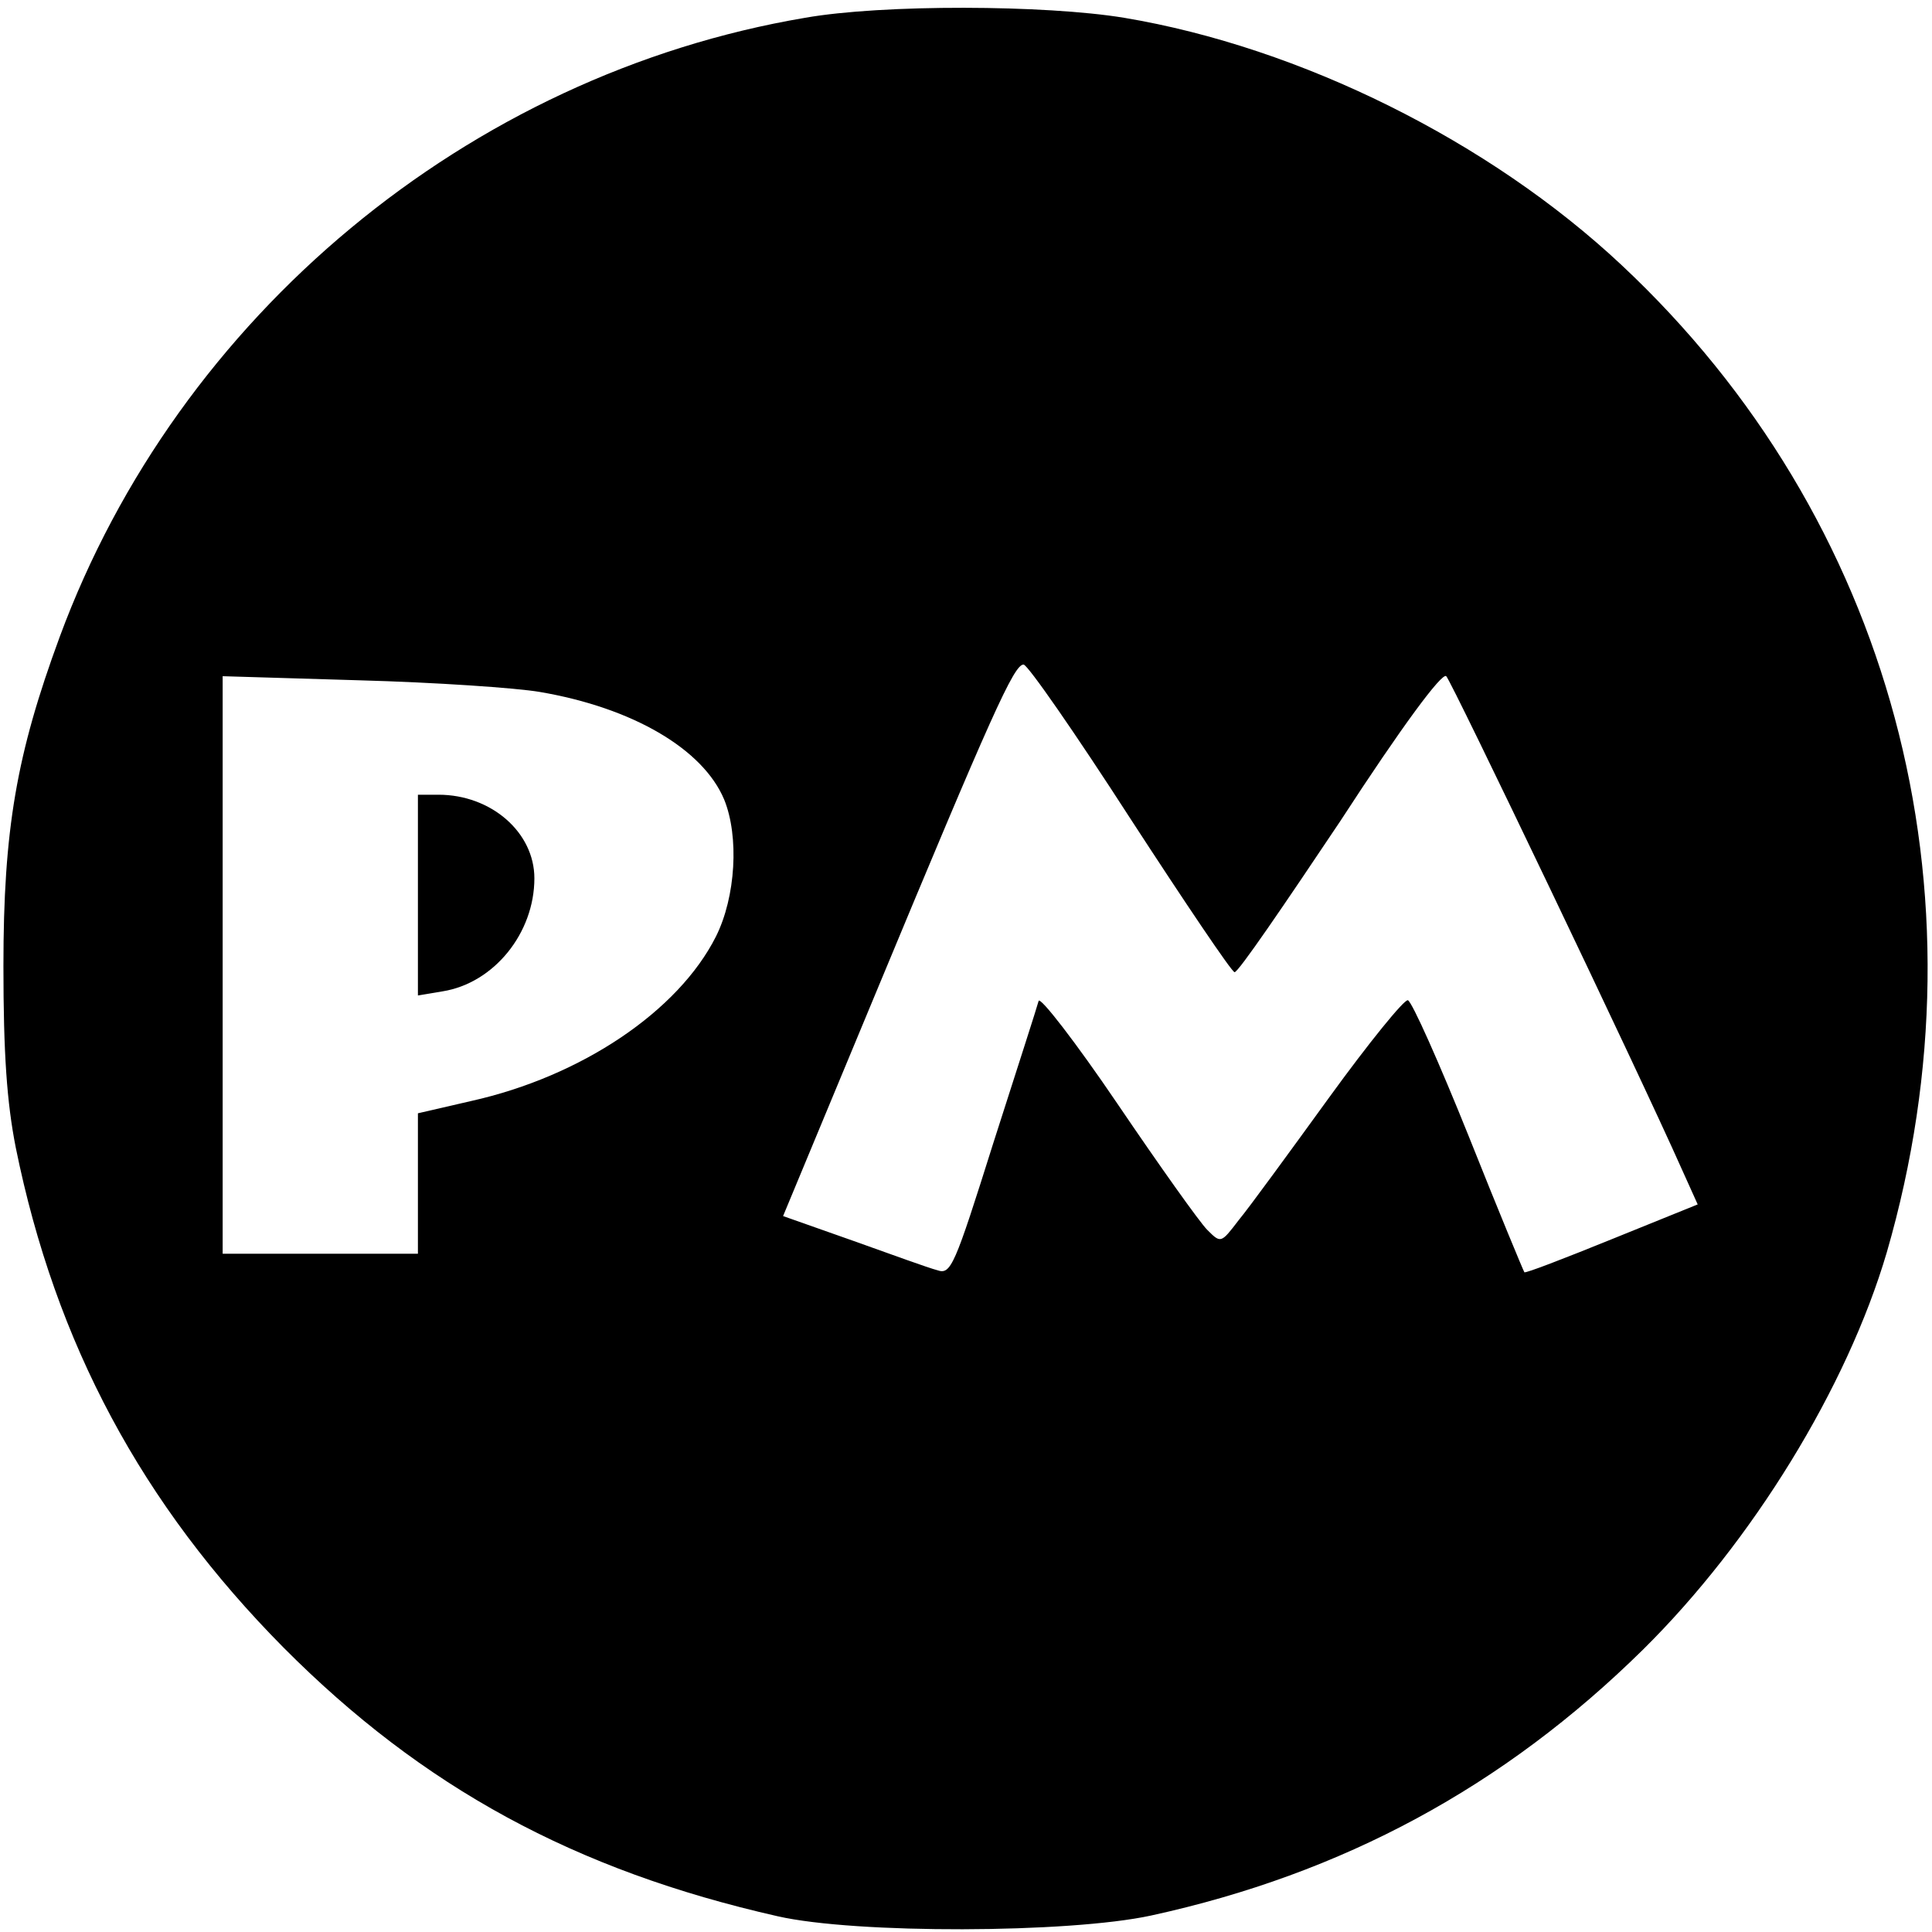
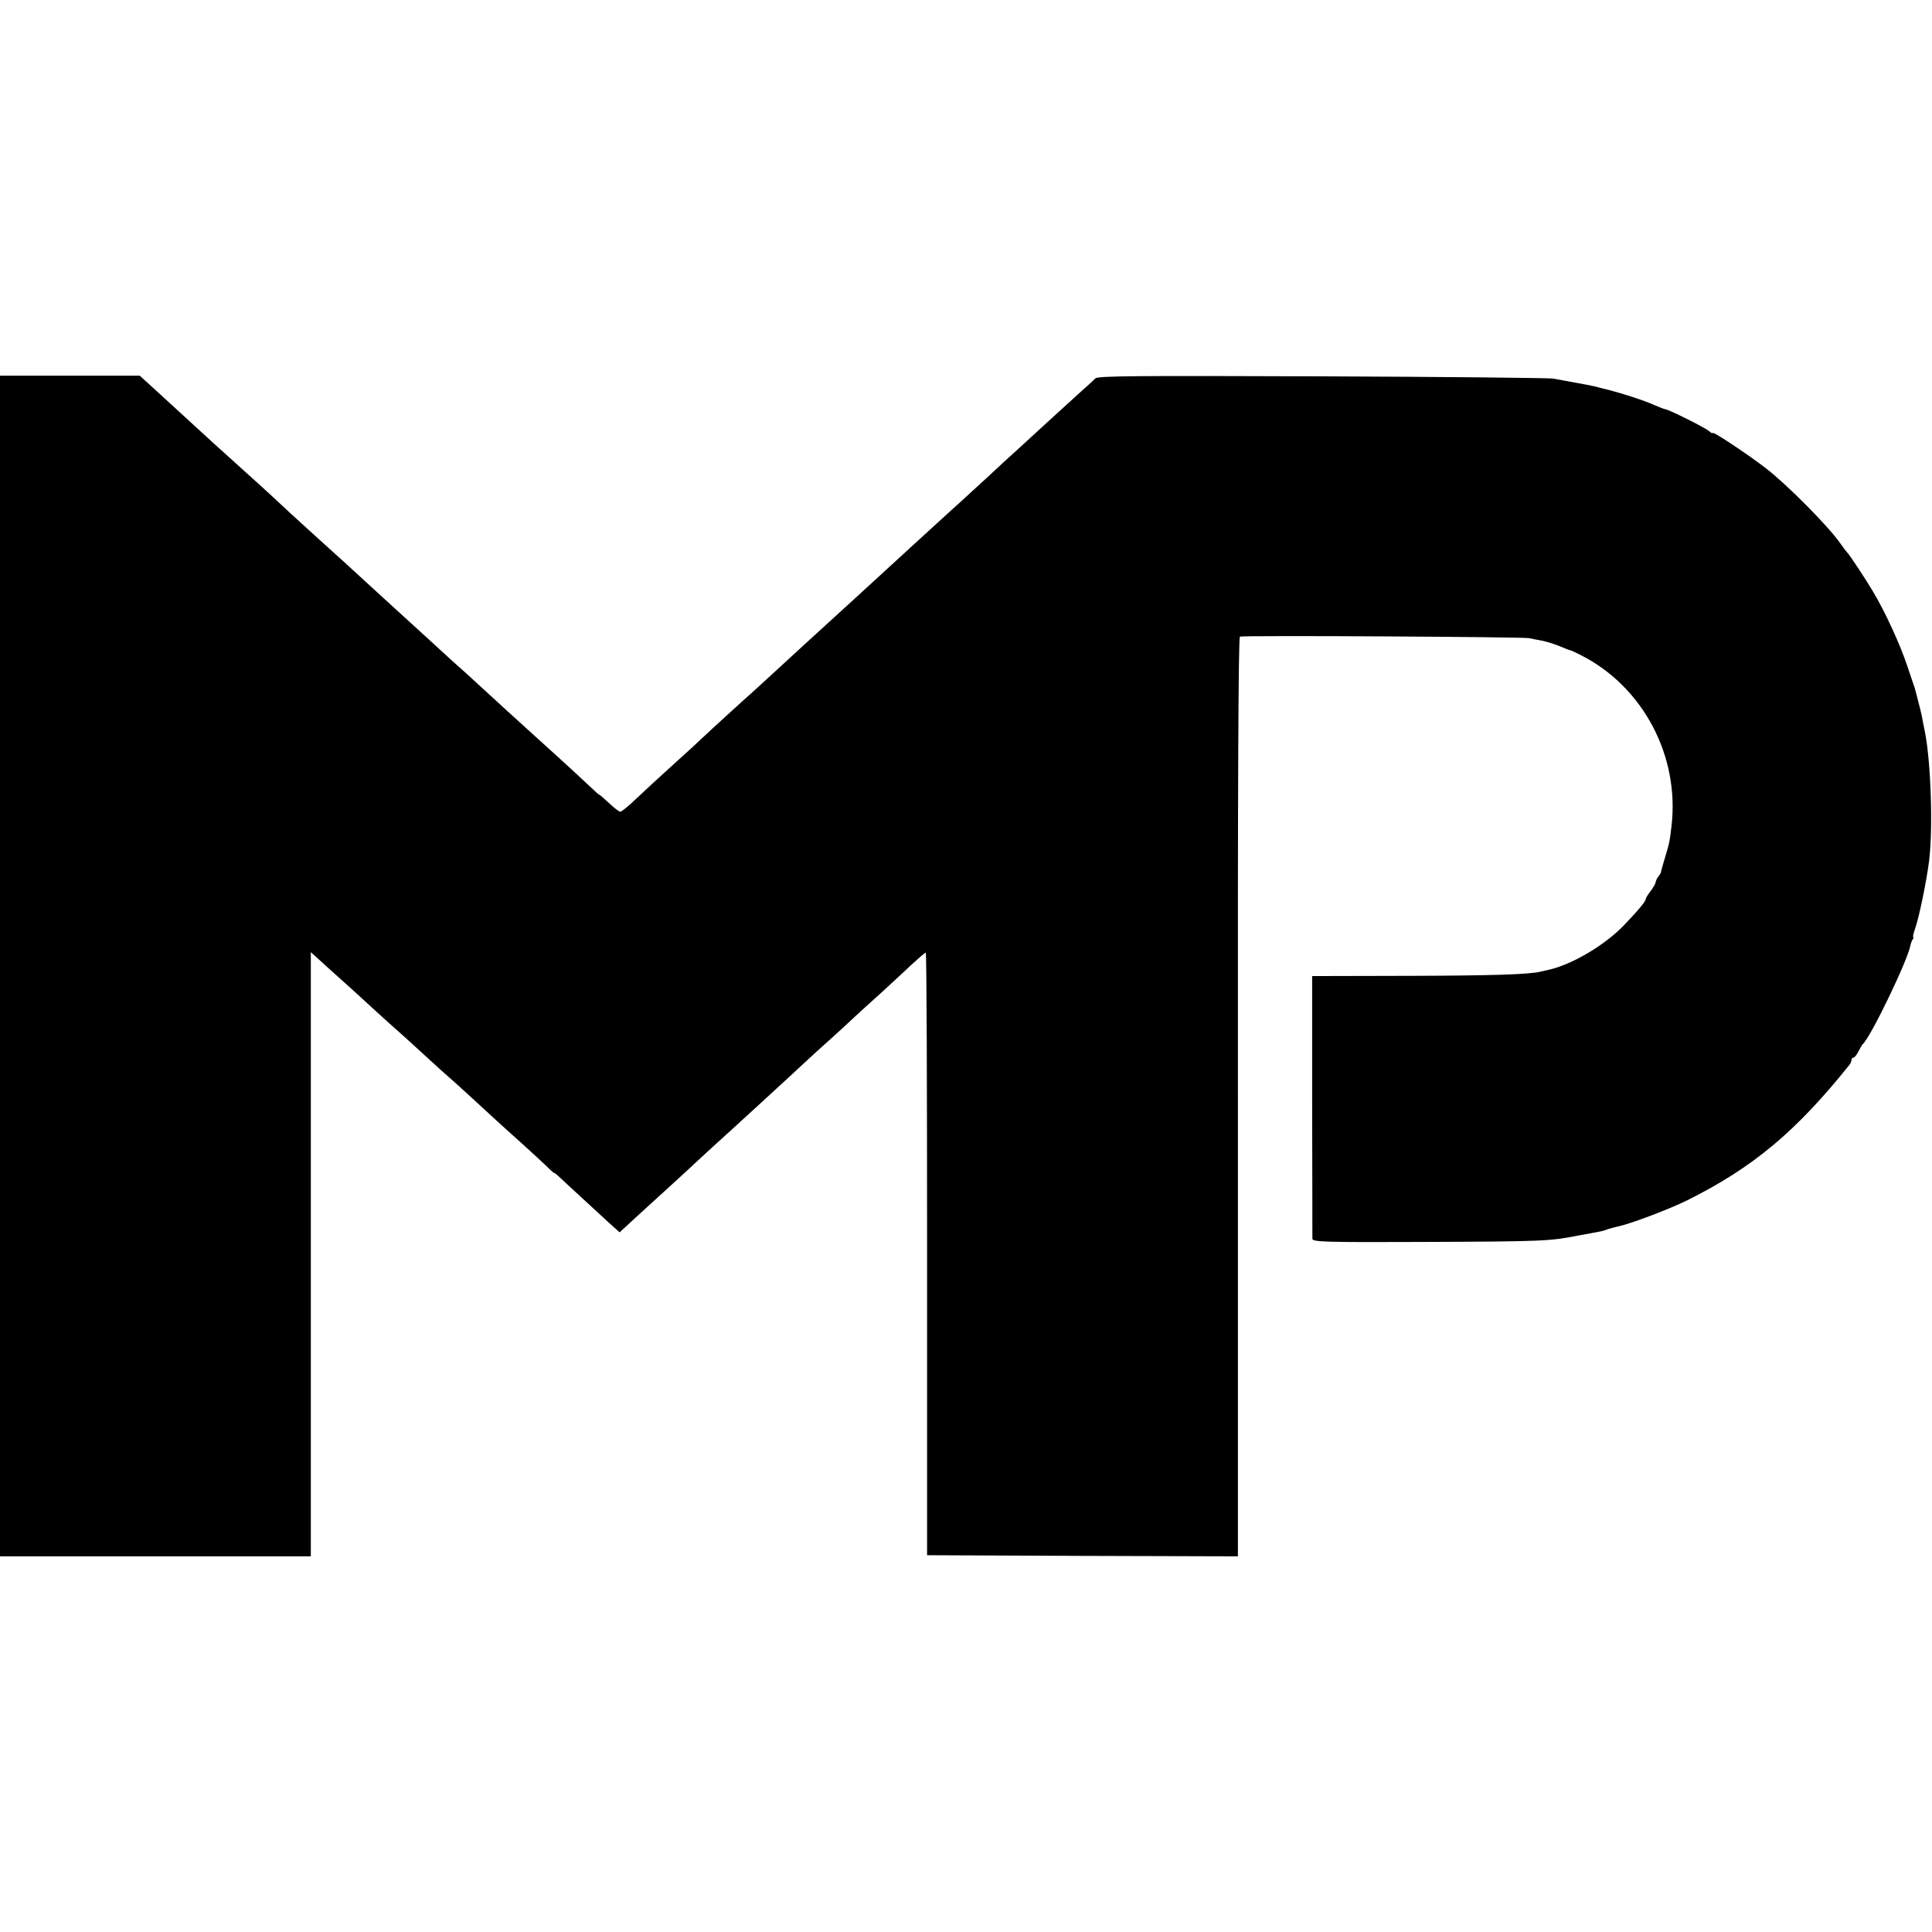
- <svg xmlns="http://www.w3.org/2000/svg" version="1.0" width="282pt" height="282pt" viewBox="0 0 282 282" preserveAspectRatio="xMidYMid meet">
-   <g transform="translate(0,282) scale(0.1,-0.1)" fill="#000000" stroke="none">
-     <path d="M1175 2794 c-491 -83 -915 -435 -1088 -904 -63 -171 -82 -281 -82 -480 0 -128 5 -199 18 -265 58 -286 184 -521 391 -730 203 -204 425 -325 721 -392 114 -26 425 -25 545 1 280 61 515 188 718 388 160 158 298 383 356 580 153 528 7 1072 -387 1441 -193 181 -469 318 -726 361 -115 19 -353 20 -466 0z m475 -1169 c80 -123 148 -224 152 -224 5 -1 73 99 154 220 91 140 149 218 155 212 8 -8 280 -576 344 -720 l23 -51 -126 -51 c-69 -28 -126 -50 -127 -48 -1 1 -38 90 -81 198 -43 107 -83 197 -89 199 -5 2 -57 -62 -115 -142 -58 -80 -117 -161 -132 -179 -26 -34 -26 -34 -46 -14 -11 11 -70 94 -131 184 -61 90 -113 157 -115 150 -2 -8 -32 -101 -66 -207 -57 -181 -62 -193 -82 -186 -12 3 -67 23 -123 43 l-102 36 133 320 c172 414 204 485 218 485 6 0 76 -101 156 -225z m-862 185 c135 -23 238 -83 269 -157 22 -54 17 -142 -12 -200 -55 -109 -196 -204 -357 -240 l-78 -18 0 -102 0 -103 -142 0 -143 0 0 421 0 422 200 -6 c110 -3 228 -11 263 -17z" />
-     <path d="M610 1514 l0 -147 36 6 c75 12 134 85 134 165 0 67 -63 122 -140 122 l-30 0 0 -146z" />
+ <svg xmlns="http://www.w3.org/2000/svg" version="1.0" width="864pt" height="864pt" viewBox="0 0 864 864" preserveAspectRatio="xMidYMid meet">
+   <g transform="translate(0,864) scale(0.1,-0.1)" fill="#000000" stroke="none">
+     <path d="M0 4320 l0 -2640 695 0 695 0 0 1351 0 1351 87 -79 c48 -43 97 -87 109 -98 23 -22 176 -161 204 -185 9 -8 59 -53 110 -100 51 -47 102 -93 114 -103 18 -15 103 -93 227 -207 15 -14 60 -54 100 -90 40 -36 87 -80 106 -98 18 -18 33 -31 33 -28 0 2 24 -19 54 -48 56 -52 105 -97 189 -174 l48 -43 37 34 c20 19 49 45 63 58 31 28 211 192 250 229 15 14 44 41 65 60 77 69 381 348 420 385 18 17 62 57 99 90 37 33 86 78 109 100 24 22 78 72 121 110 42 39 105 96 138 128 34 31 64 57 67 57 4 0 6 -606 6 -1347 l0 -1348 695 -3 695 -2 0 2055 c-1 1364 2 2056 9 2058 19 6 1270 -1 1295 -7 14 -3 41 -9 60 -12 19 -4 54 -15 78 -25 23 -10 43 -18 45 -17 1 0 22 -9 47 -22 278 -141 442 -451 405 -765 -8 -67 -8 -71 -29 -140 -10 -33 -18 -62 -18 -65 0 -3 -5 -11 -11 -19 -6 -7 -12 -19 -13 -27 -1 -7 -12 -25 -23 -40 -12 -15 -21 -30 -21 -34 0 -10 -29 -46 -95 -115 -83 -88 -229 -176 -335 -201 -19 -4 -37 -8 -40 -9 -48 -13 -225 -18 -584 -19 l-438 -1 0 -580 c1 -319 1 -587 1 -595 1 -14 57 -16 504 -14 532 2 559 4 682 28 11 2 40 7 65 12 50 9 49 9 70 17 8 3 29 8 45 12 58 12 231 78 310 117 295 147 487 308 725 605 6 7 10 17 10 23 0 5 4 10 8 10 5 0 15 12 23 28 8 15 16 29 19 32 37 33 204 381 214 444 1 6 5 17 9 24 5 6 6 12 3 12 -3 0 2 19 10 42 17 50 50 209 61 298 18 143 8 441 -18 573 -6 29 -12 63 -15 77 -3 14 -10 43 -16 65 -6 22 -11 45 -13 50 -1 6 -5 17 -8 25 -3 8 -15 44 -27 80 -32 97 -99 243 -154 335 -34 57 -107 168 -116 175 -3 3 -17 21 -30 40 -52 75 -236 261 -333 336 -73 57 -237 166 -237 158 0 -4 -8 0 -17 8 -18 16 -183 98 -196 98 -4 0 -26 9 -50 19 -41 19 -140 51 -202 67 -16 4 -34 8 -40 10 -27 8 -71 16 -210 41 -22 3 -488 8 -1036 10 -822 3 -999 2 -1010 -9 -8 -8 -43 -40 -79 -72 -36 -33 -108 -98 -160 -146 -52 -48 -107 -98 -121 -111 -15 -13 -71 -64 -124 -114 -54 -49 -108 -99 -120 -110 -33 -29 -193 -176 -225 -205 -15 -14 -69 -63 -120 -110 -51 -47 -105 -96 -120 -110 -15 -14 -67 -61 -115 -105 -48 -44 -100 -91 -115 -105 -184 -169 -225 -207 -240 -220 -32 -28 -193 -175 -219 -200 -14 -14 -73 -68 -131 -120 -58 -52 -132 -121 -165 -152 -33 -32 -65 -58 -71 -58 -6 0 -29 18 -52 40 -23 21 -42 38 -42 36 0 -2 -19 15 -43 38 -24 23 -83 77 -131 121 -128 116 -134 122 -237 215 -51 47 -116 106 -144 132 -28 26 -60 55 -73 66 -12 10 -63 57 -113 103 -105 96 -117 107 -229 209 -45 41 -104 95 -131 120 -27 25 -61 56 -77 70 -47 42 -224 203 -252 230 -23 22 -95 88 -254 231 -27 24 -61 55 -76 69 -58 53 -207 190 -250 229 l-45 41 -312 0 -313 0 0 -2640z" />
  </g>
</svg>
